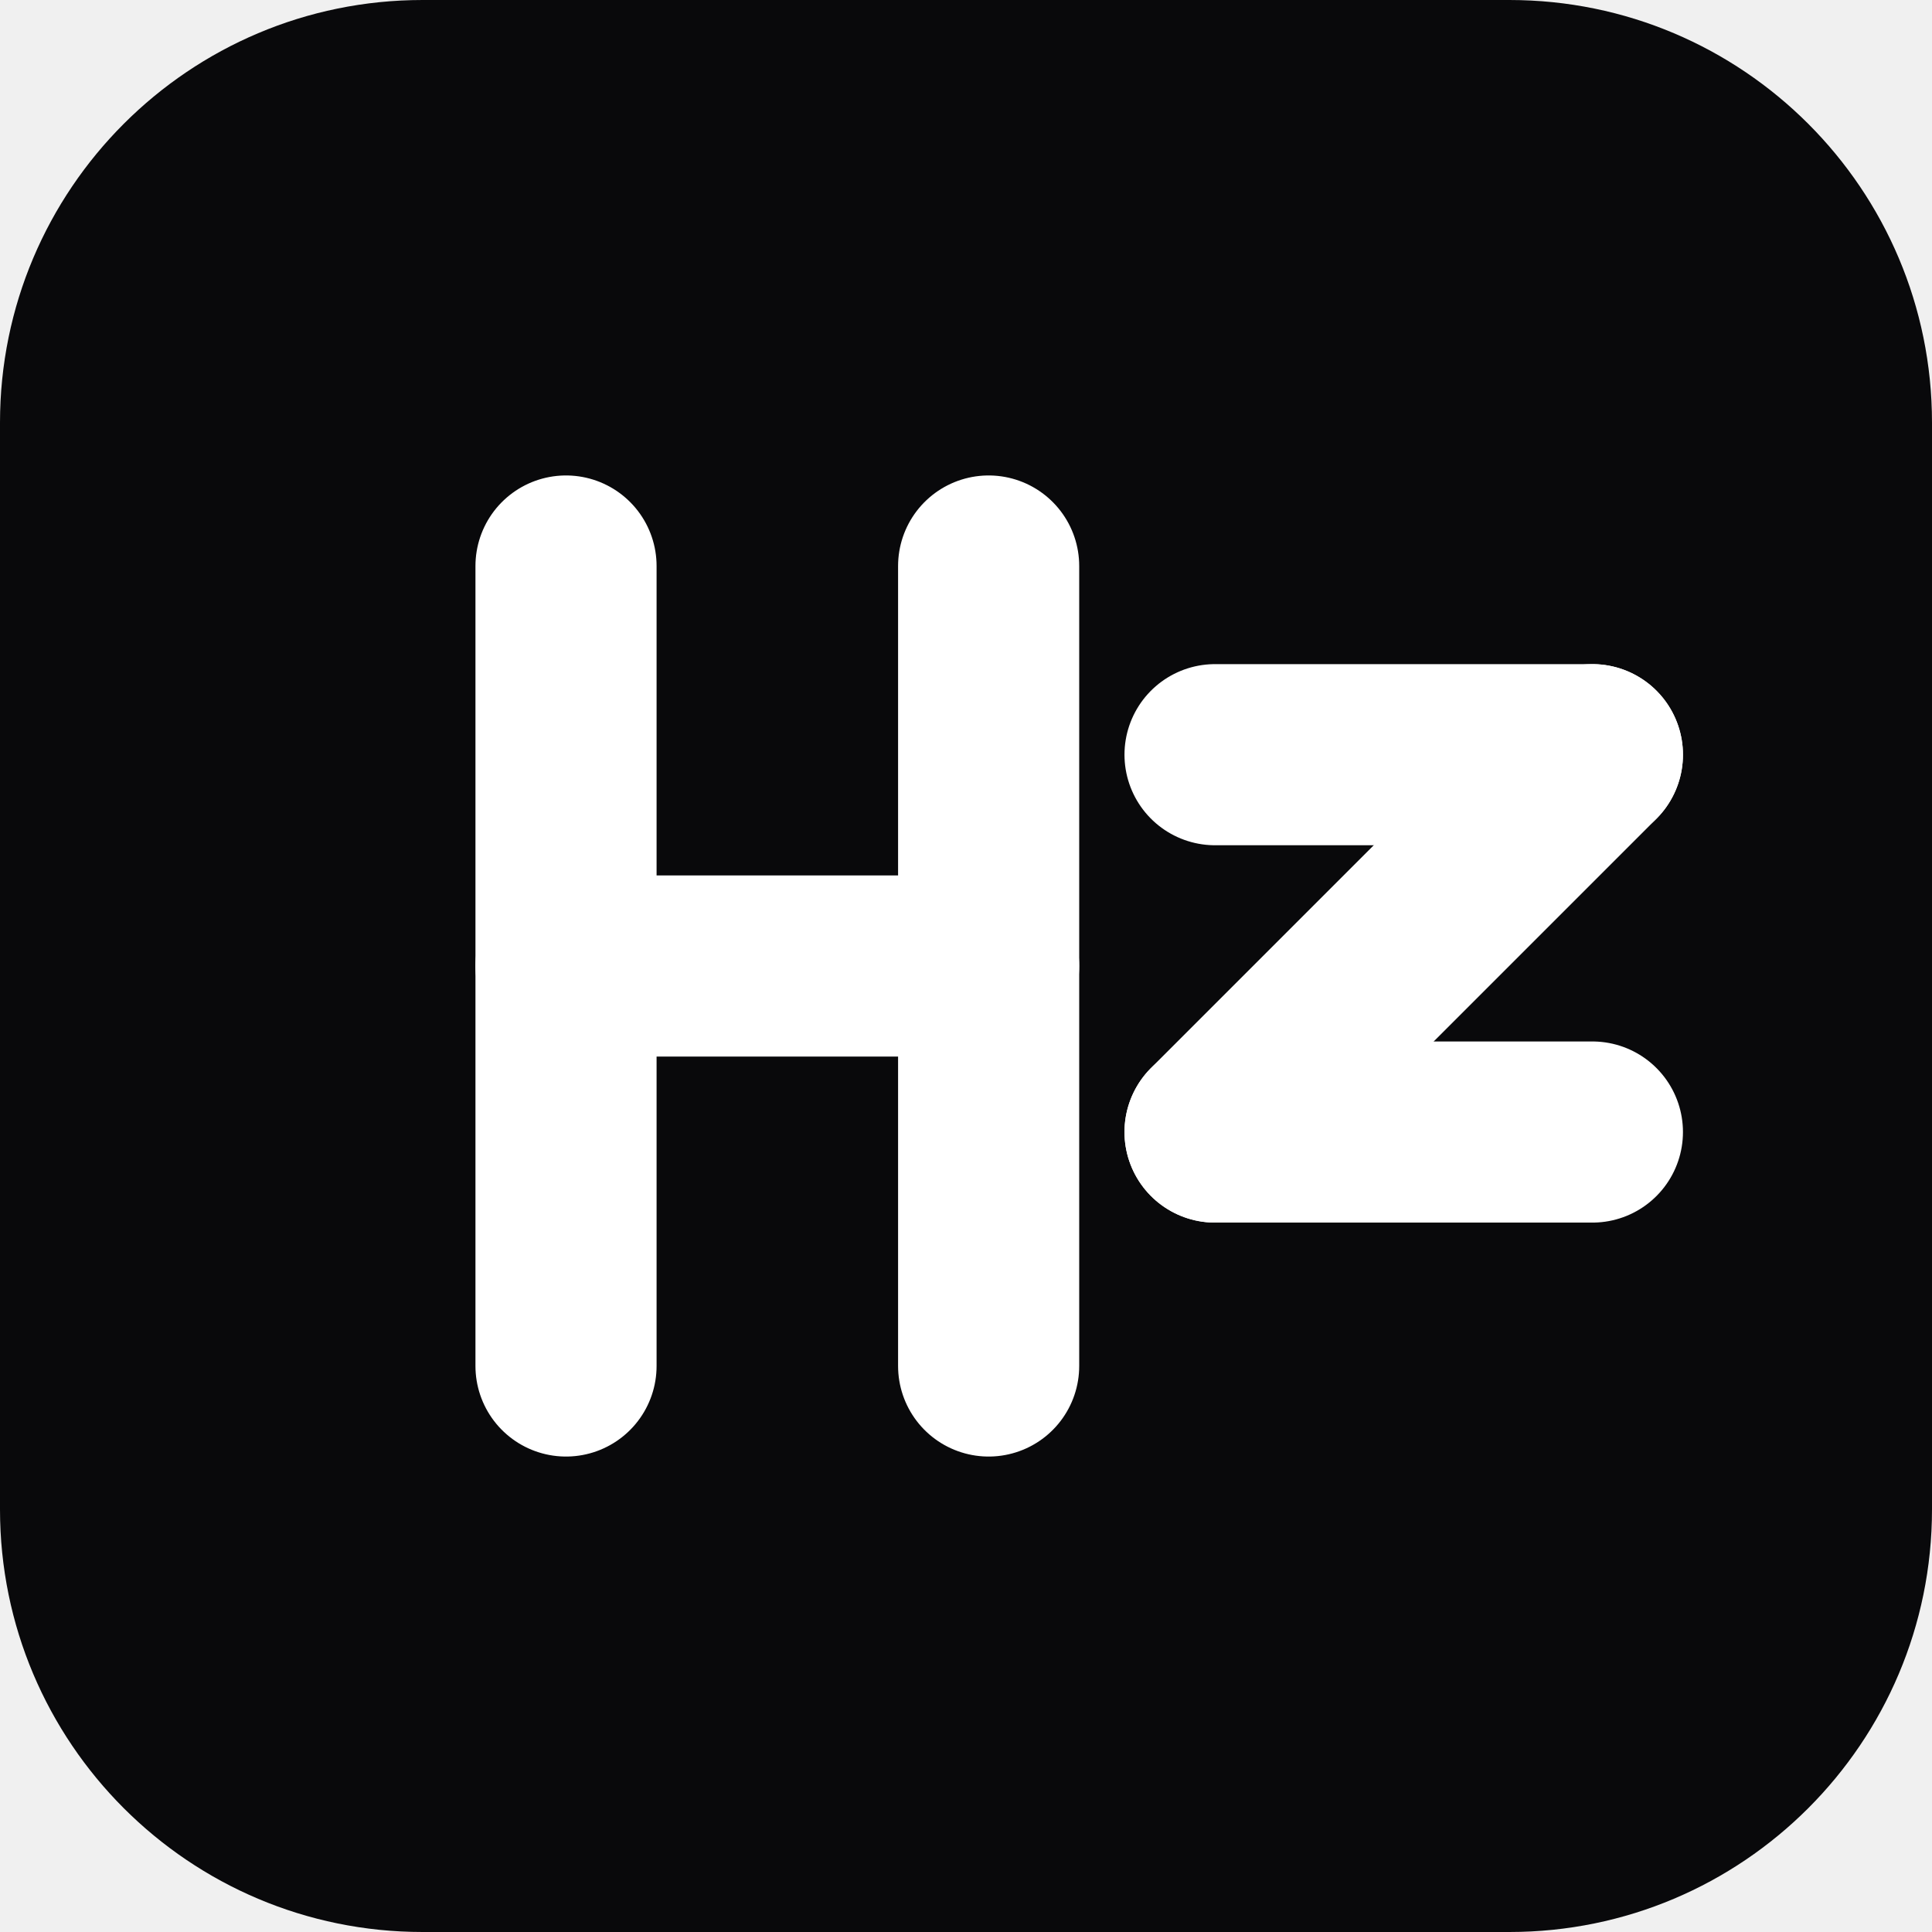
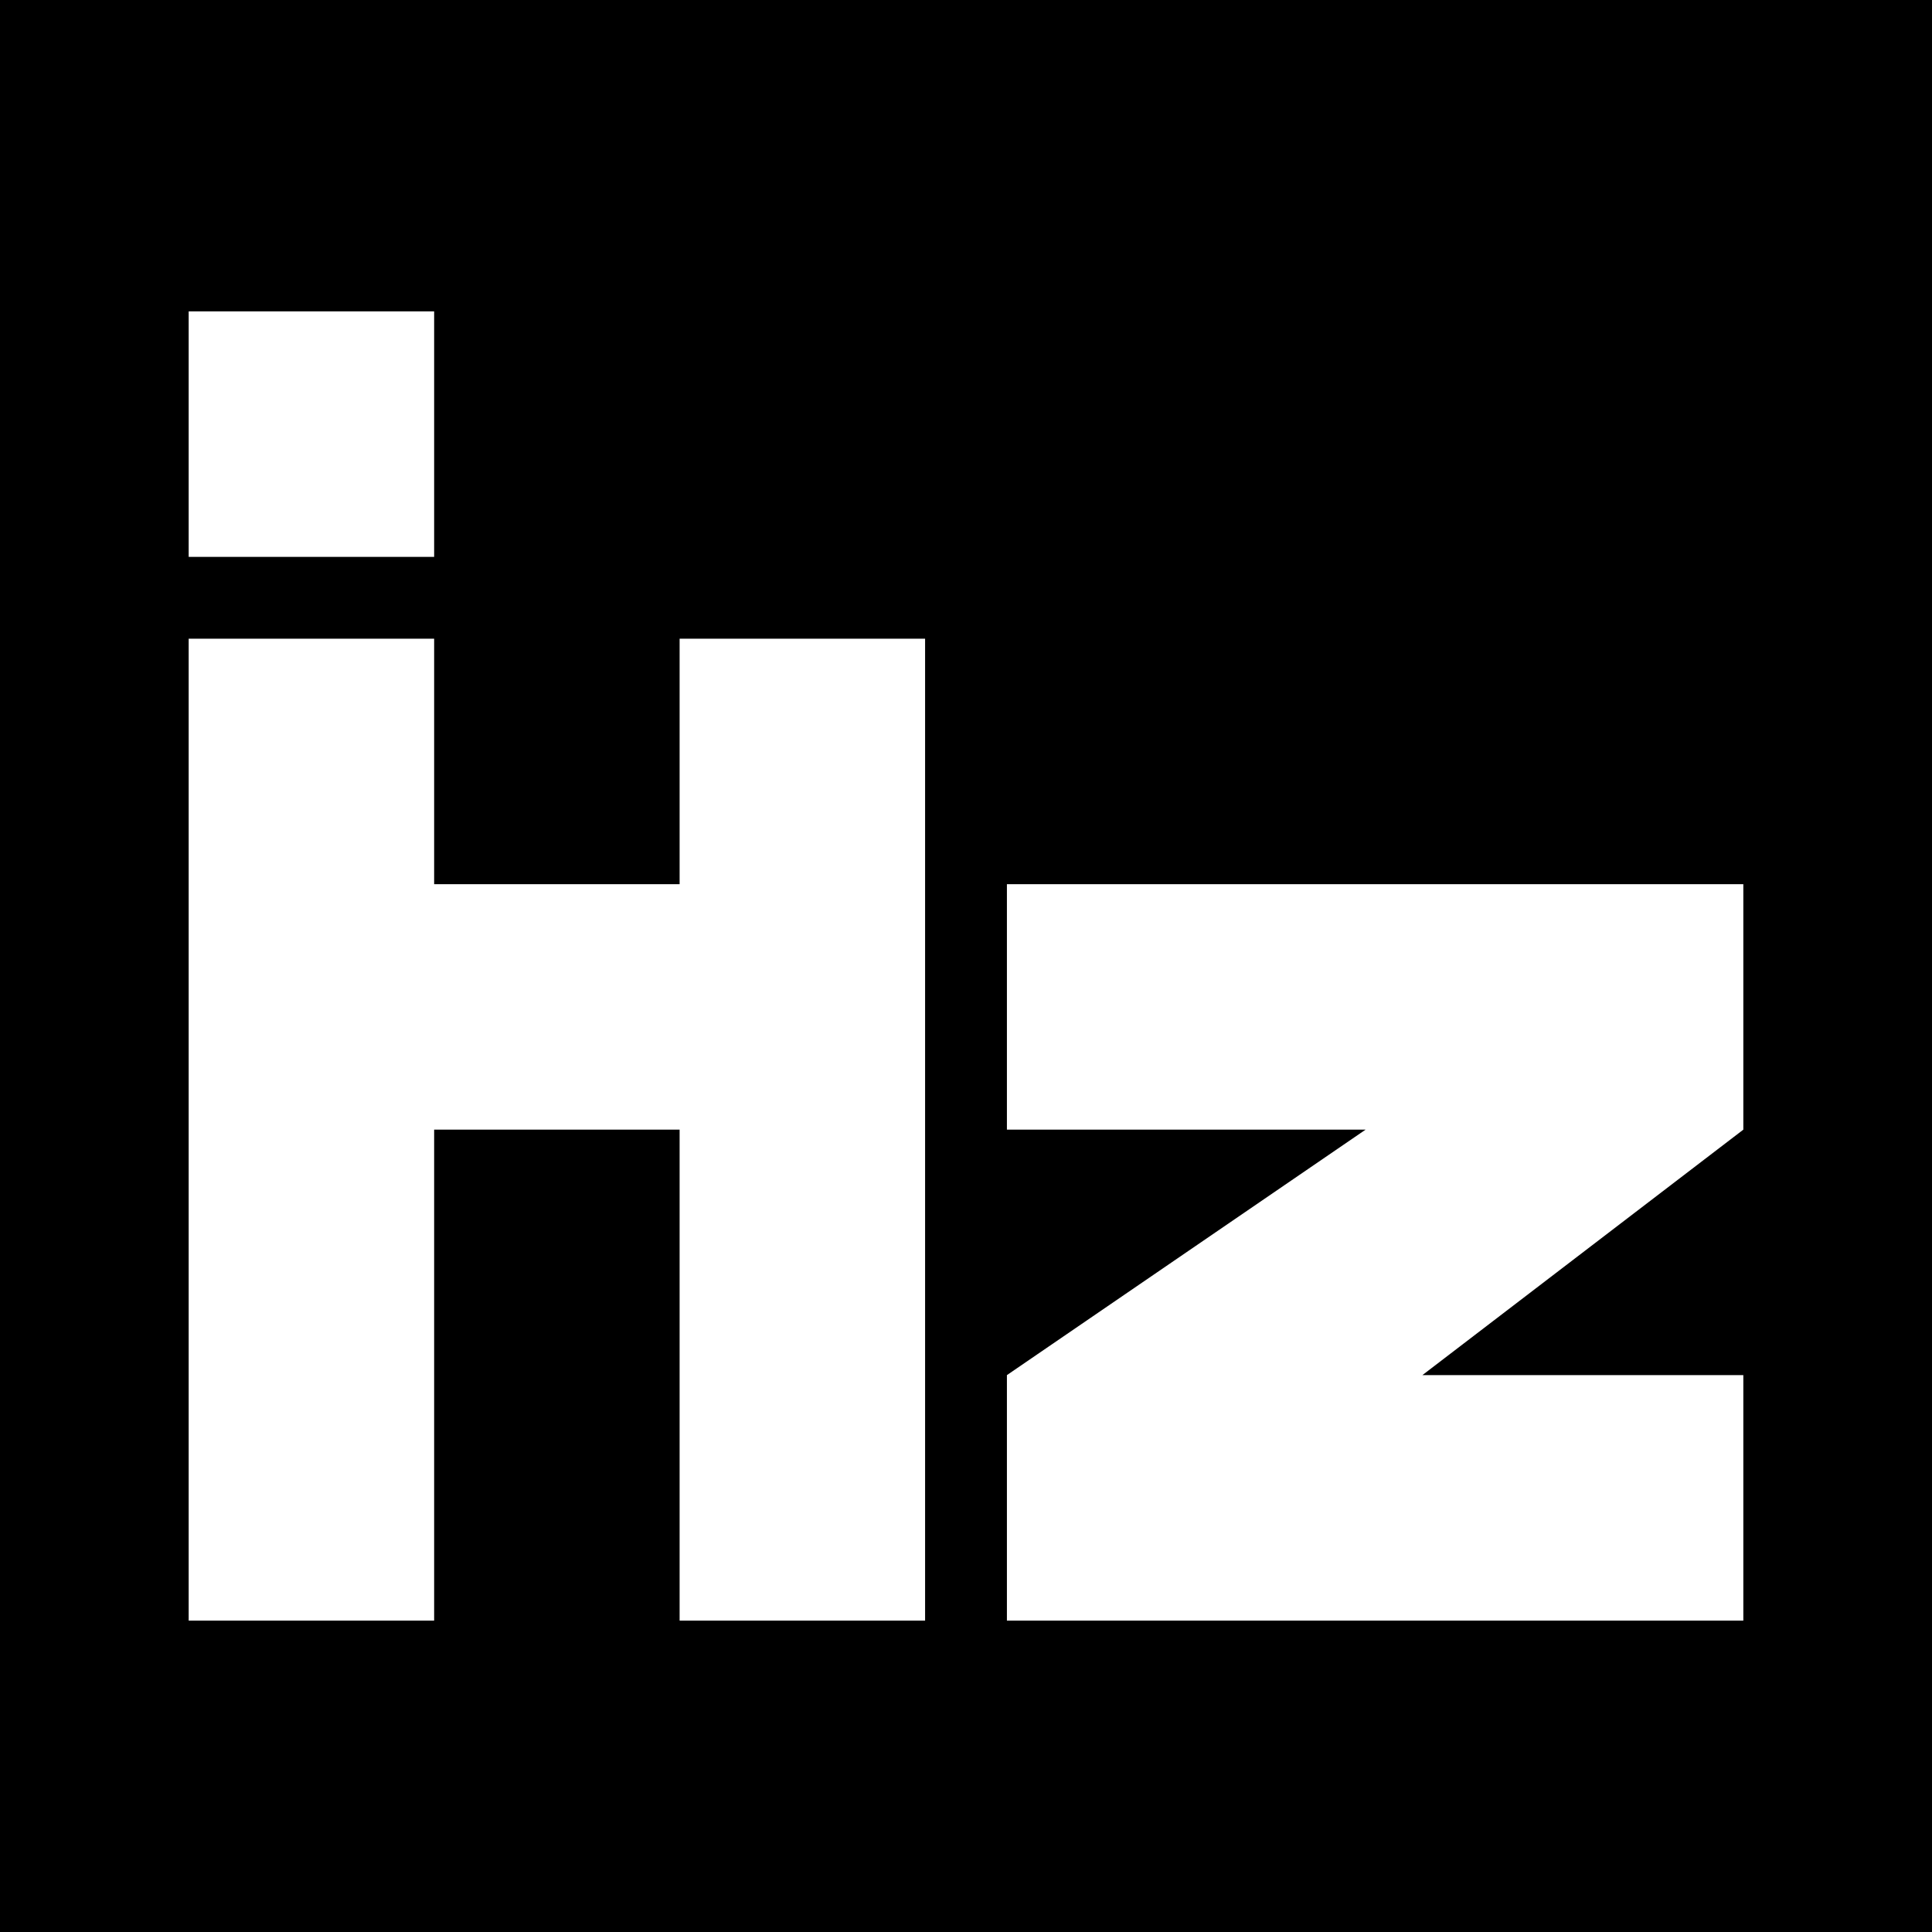
- <svg xmlns="http://www.w3.org/2000/svg" viewBox="0 0 512 512" width="512" height="512" role="img" aria-label="Hz Radio">
-   <rect width="512" height="512" rx="112" fill="#09090b" />
-   <g fill="none" stroke="#ffffff" stroke-width="48" stroke-linecap="round" stroke-linejoin="round">
-     <path d="M150 150 V362" />
-     <path d="M262 150 V362" />
-     <path d="M150 256 H262" />
-     <path d="M322 200 H422" />
-     <path d="M422 200 L322 300" />
-     <path d="M322 300 H422" />
-   </g>
+ <svg xmlns="http://www.w3.org/2000/svg" width="512" height="512" viewBox="0 0 512 512" fill="none">
+   <path fill="#000" d="M0 0h512v512H0z" />
+   <path d="M115.053 82.526H50v65.053h65.053zM50 169.263h65.053v65.053h65.052v-65.053h65.053v260.211h-65.053V299.368h-65.052v130.106H50zm216.842 65.053H462v65.053l-85.052 65.052H462v65.053H266.842v-65.053l95.053-65.052h-95.053z" fill="#fff" />
</svg>
